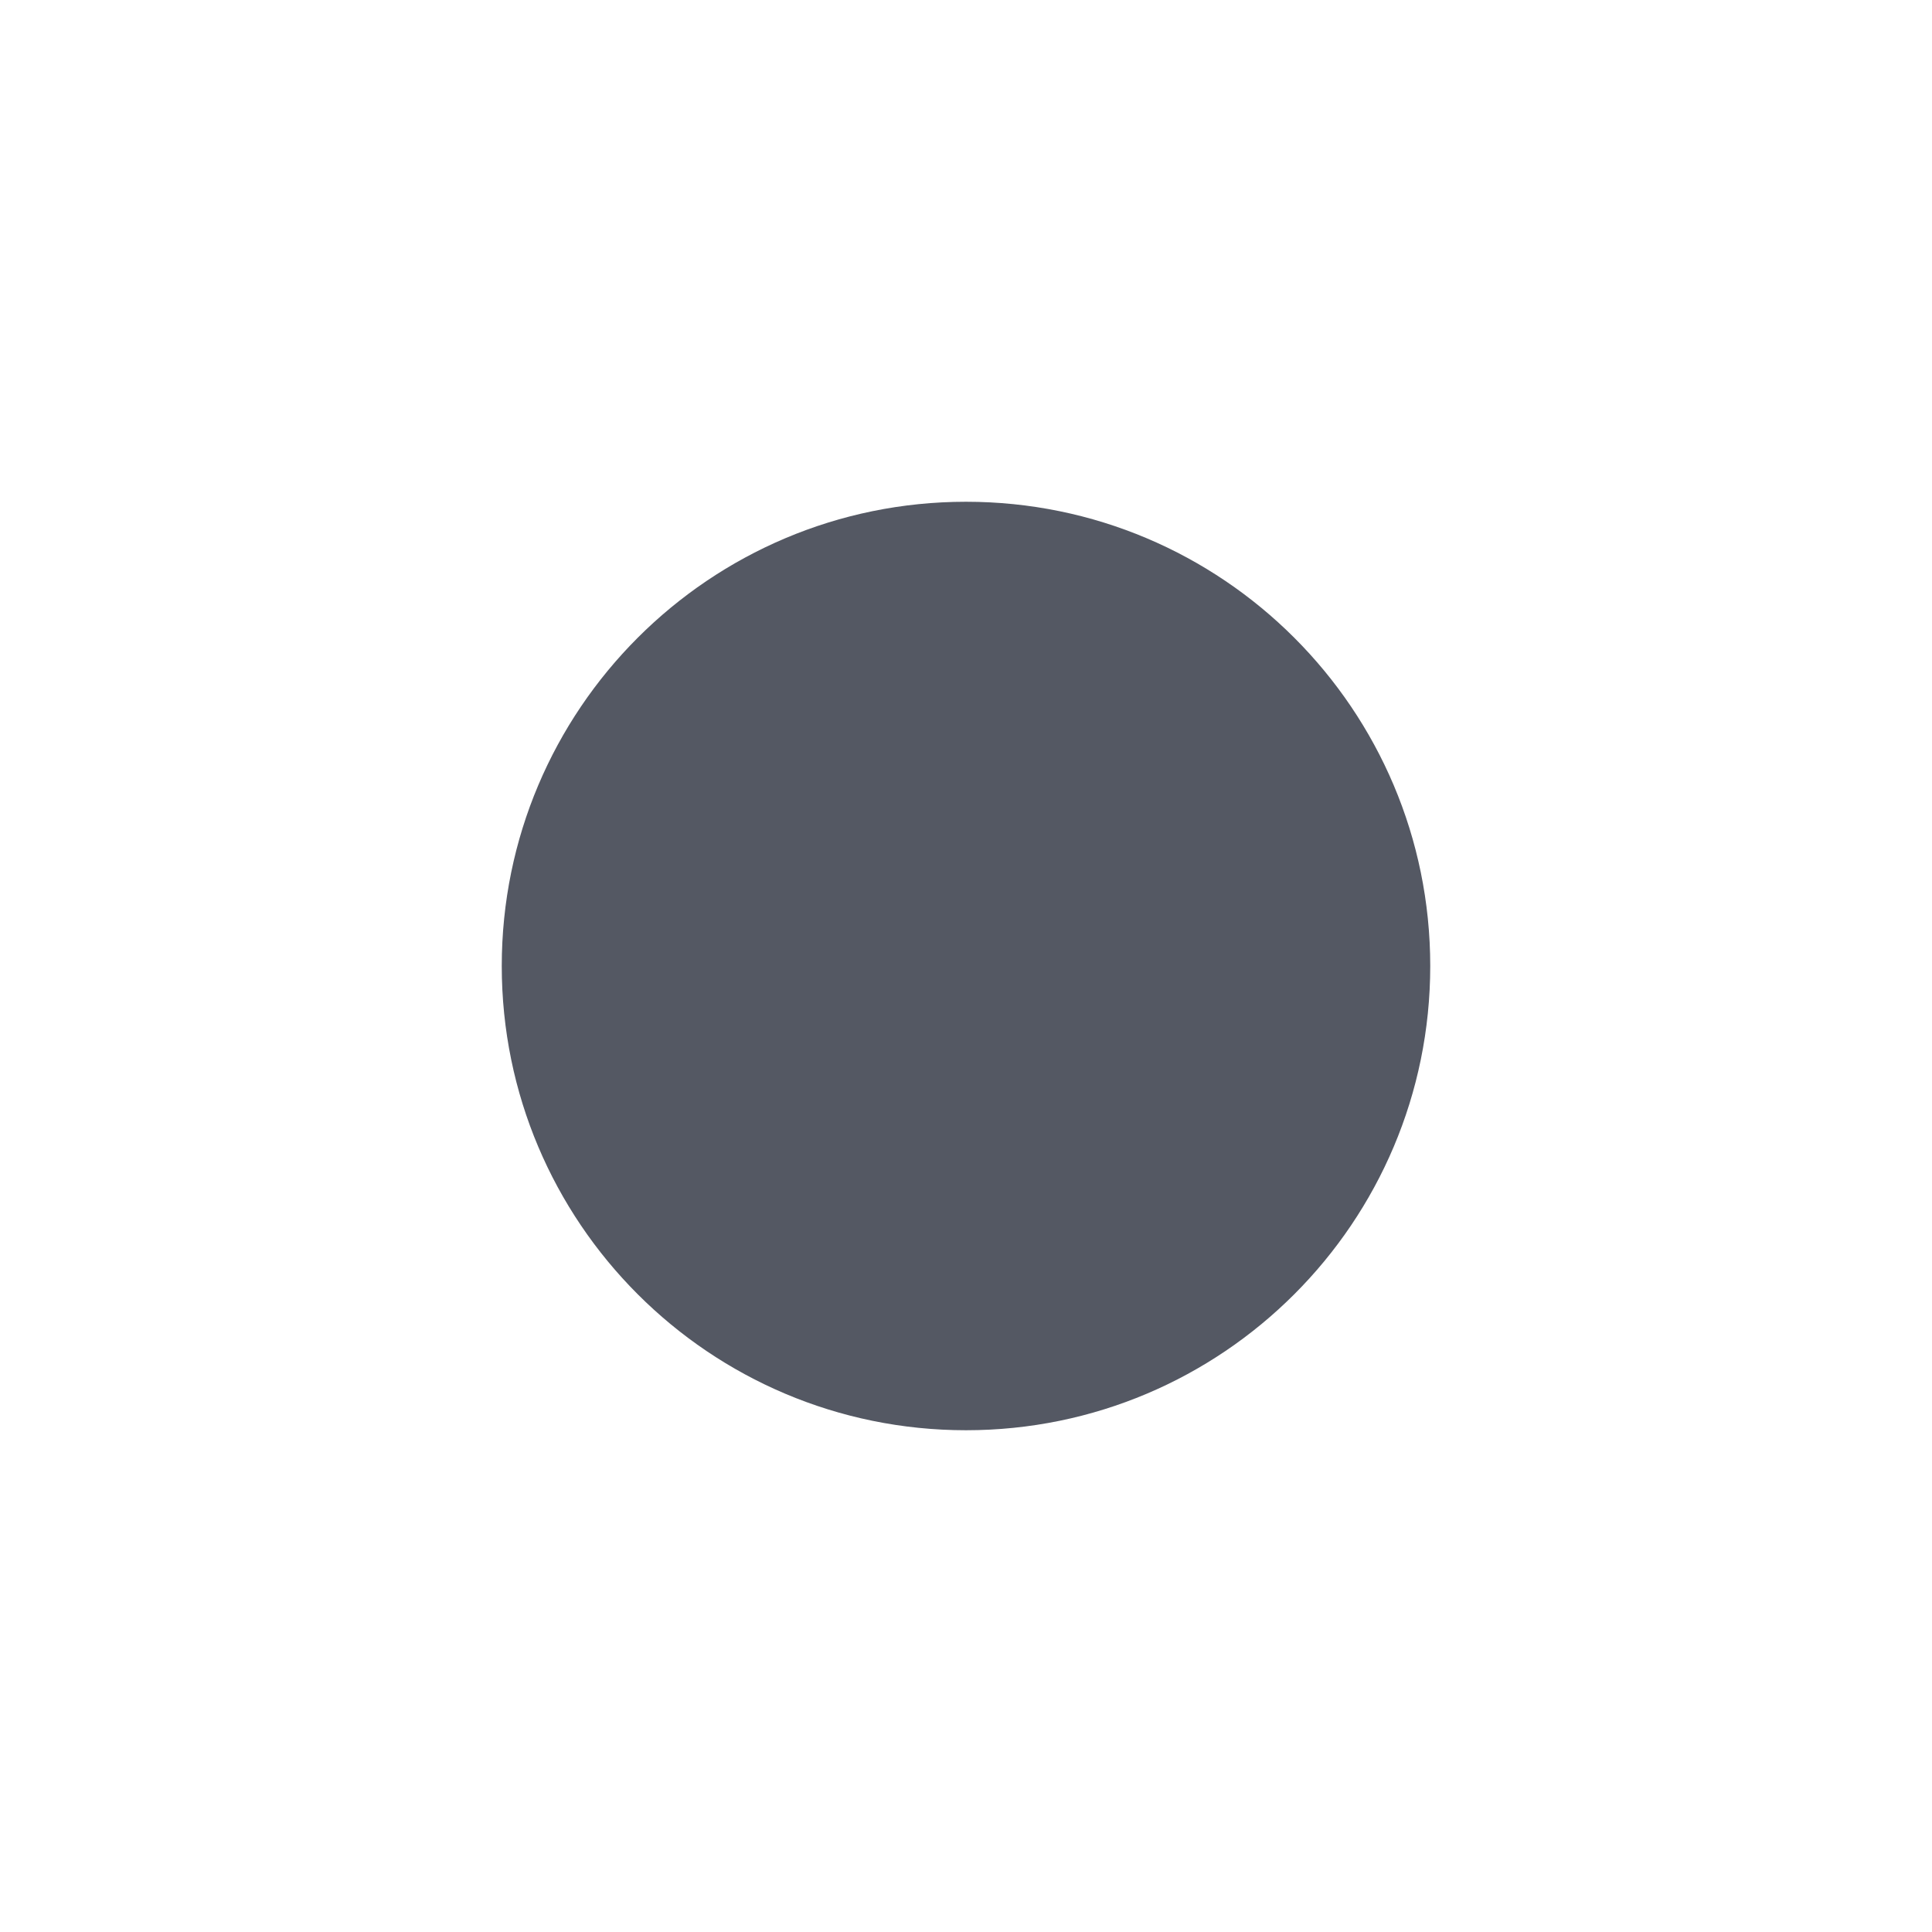
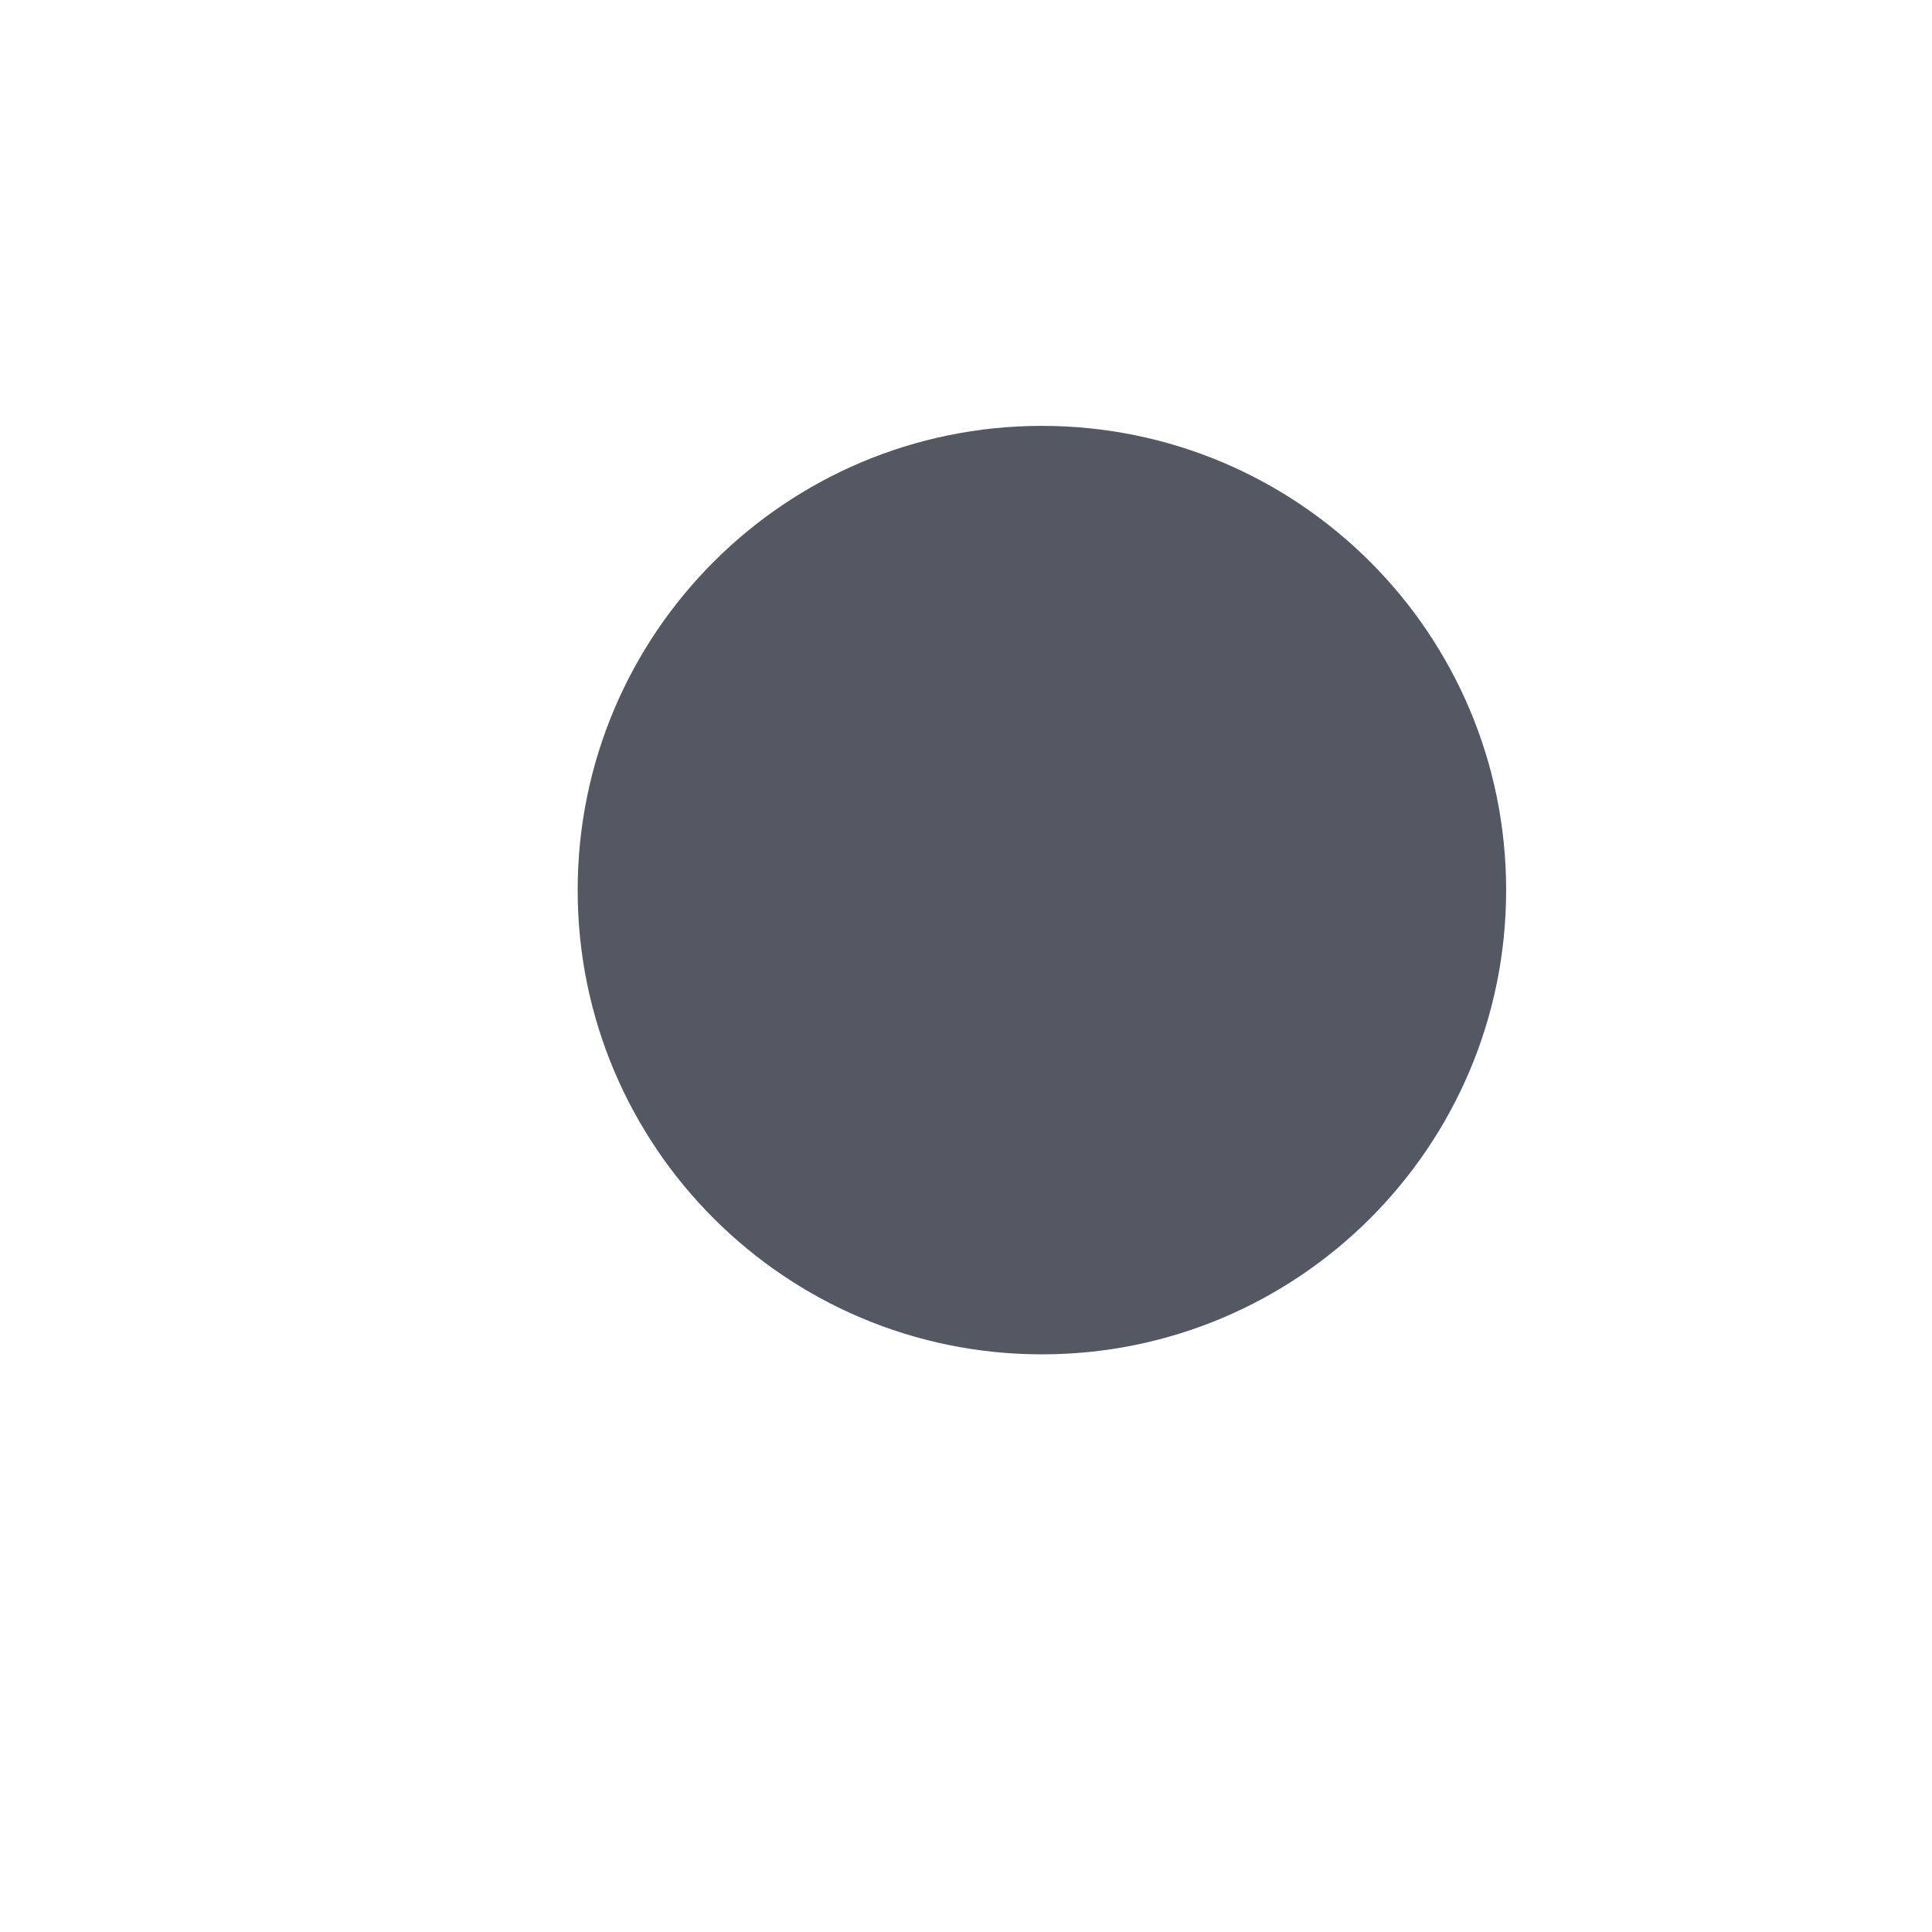
<svg xmlns="http://www.w3.org/2000/svg" width="121.233mm" height="121.233mm" viewBox="0 0 121.233 121.233" version="1.1" id="svg5" xml:space="preserve">
  <defs id="defs2" />
  <style type="text/css" id="style2665">
	.st0{fill:#C43124;stroke:#010202;stroke-width:5;stroke-miterlimit:10;}
	.st1{fill:#E8A627;stroke:#010202;stroke-width:5;stroke-miterlimit:10;}
	.st2{fill:#F9DE59;stroke:#010202;stroke-width:5;stroke-miterlimit:10;}
</style>
  <g id="layer13" transform="translate(-43.40457,-72.96459)">
-     <circle style="fill:#545863;fill-opacity:1;stroke-width:0.144" id="path520" cx="104.021" cy="133.581" r="29.131" />
+     <circle style="fill:#545863;fill-opacity:1;stroke-width:0.144" id="path520" cx="108.784" cy="128.819" r="29.131" />
  </g>
</svg>
